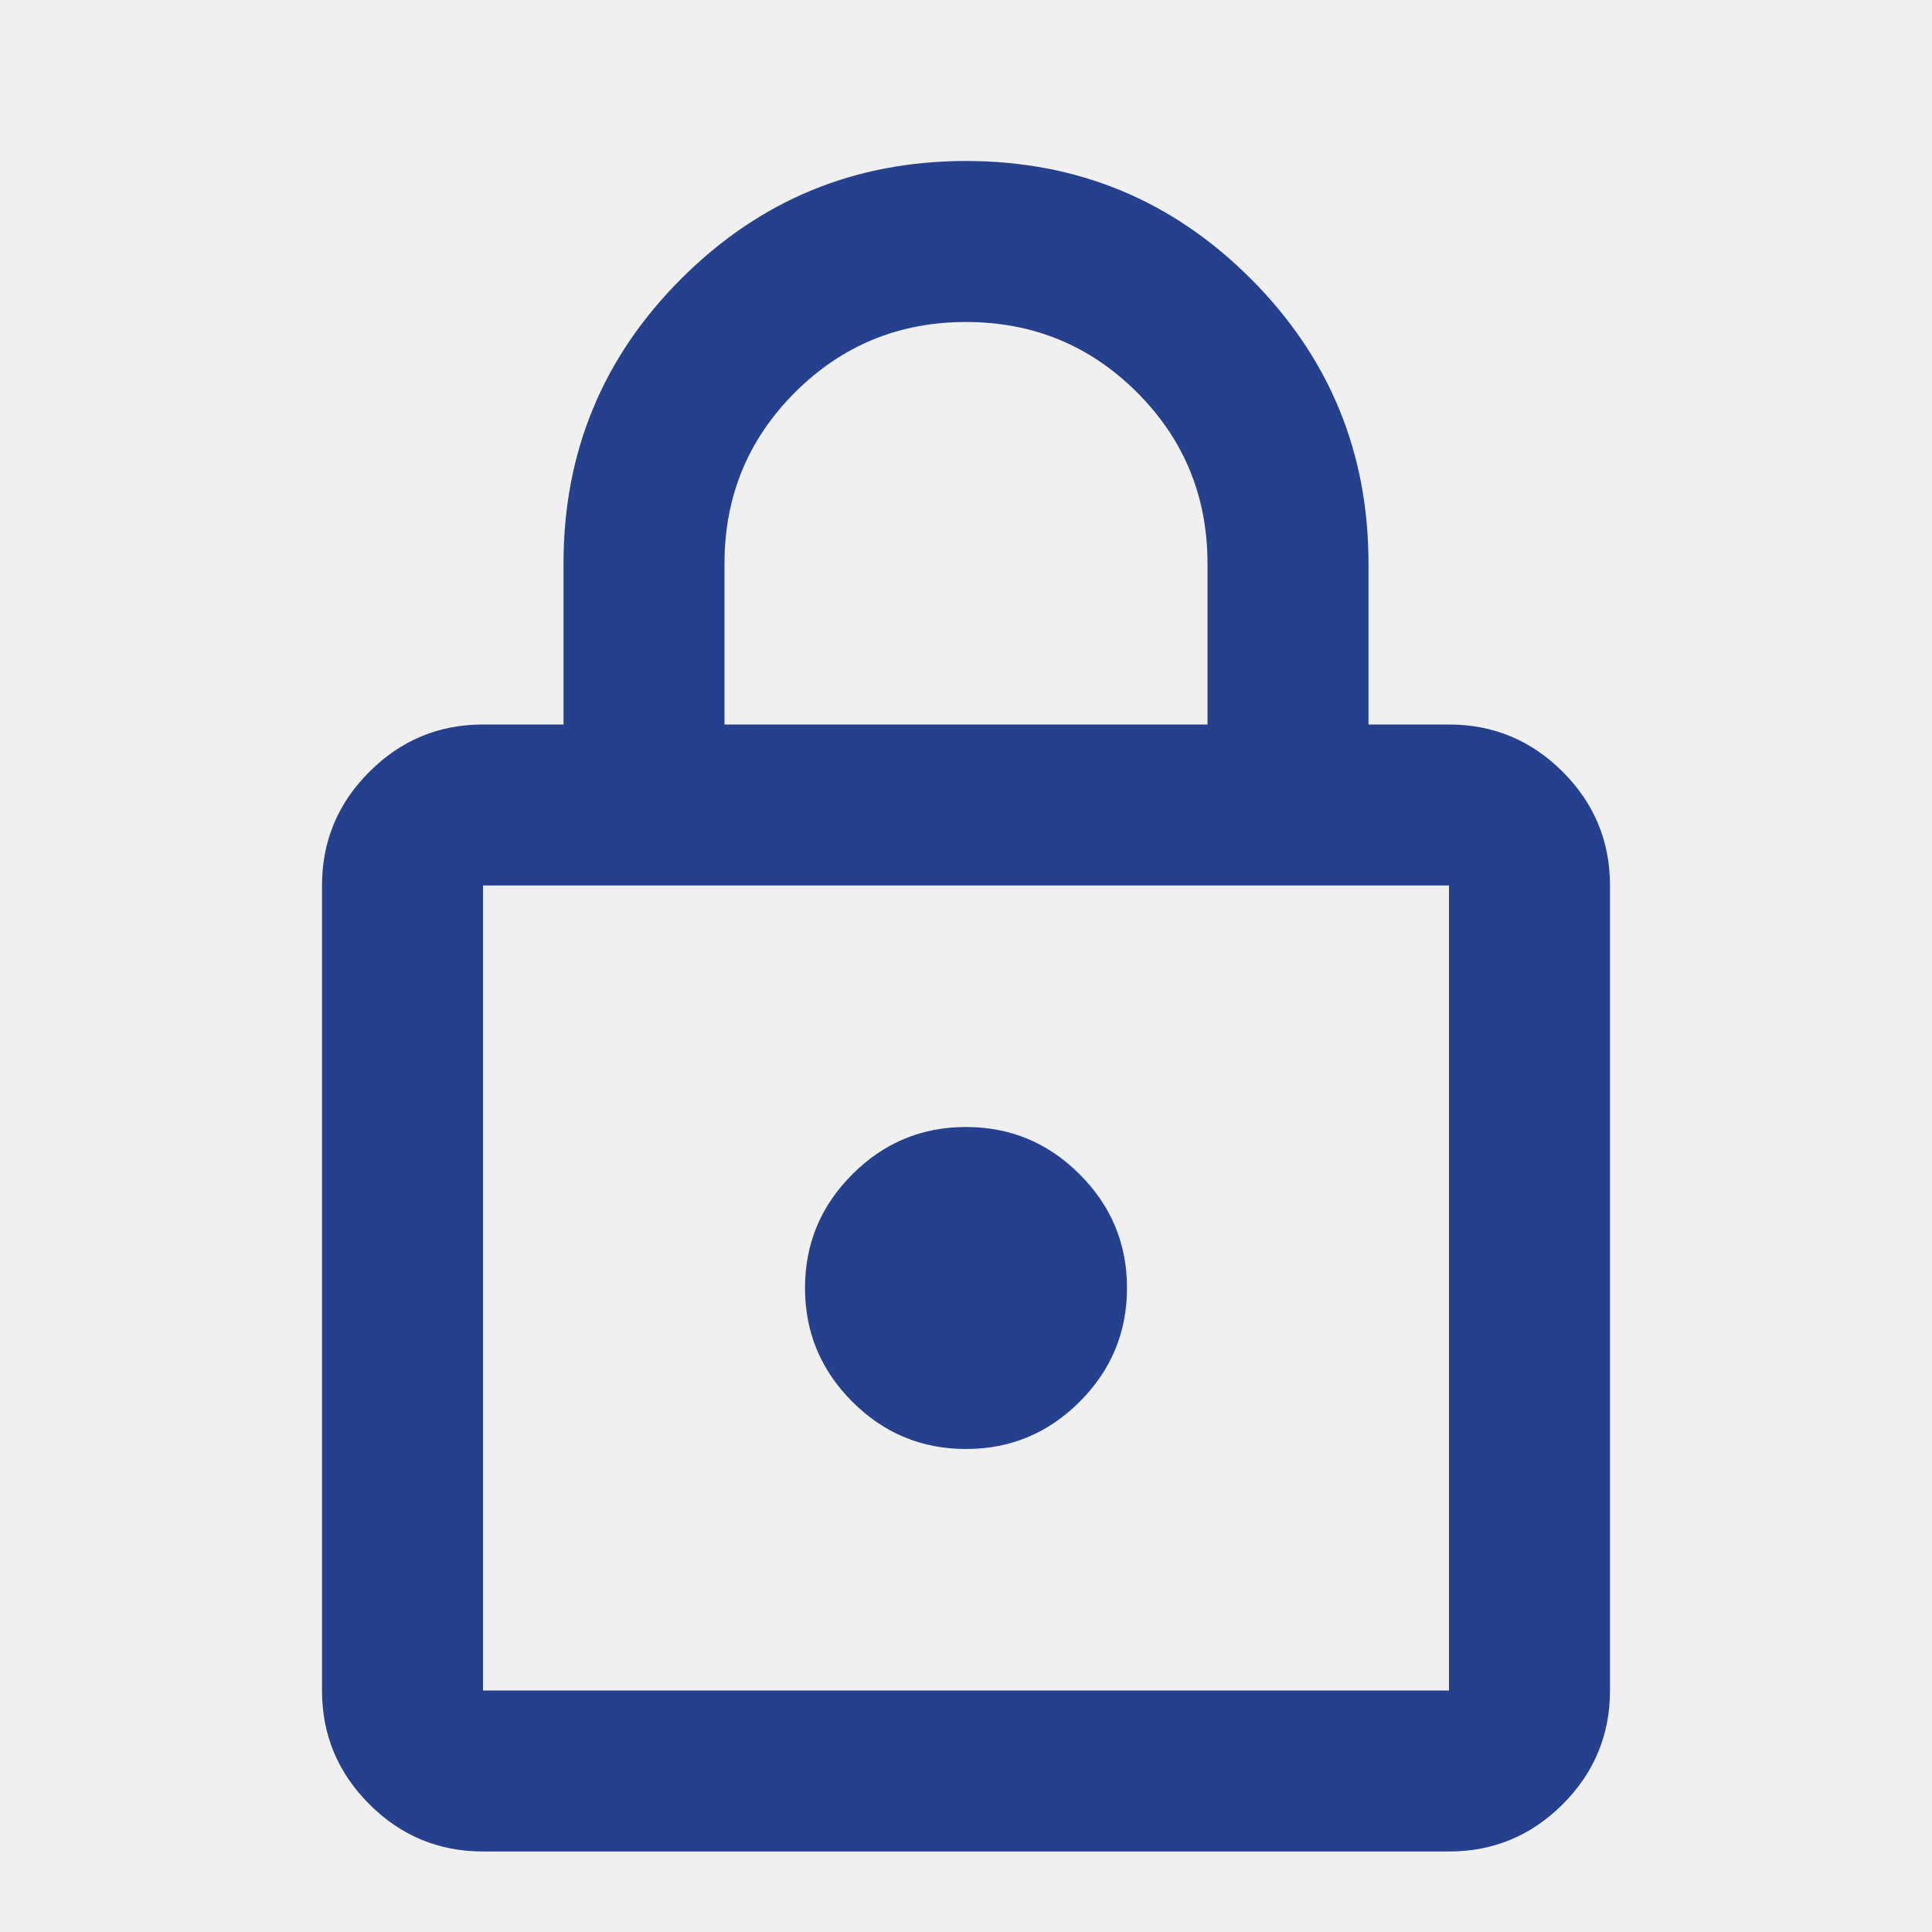
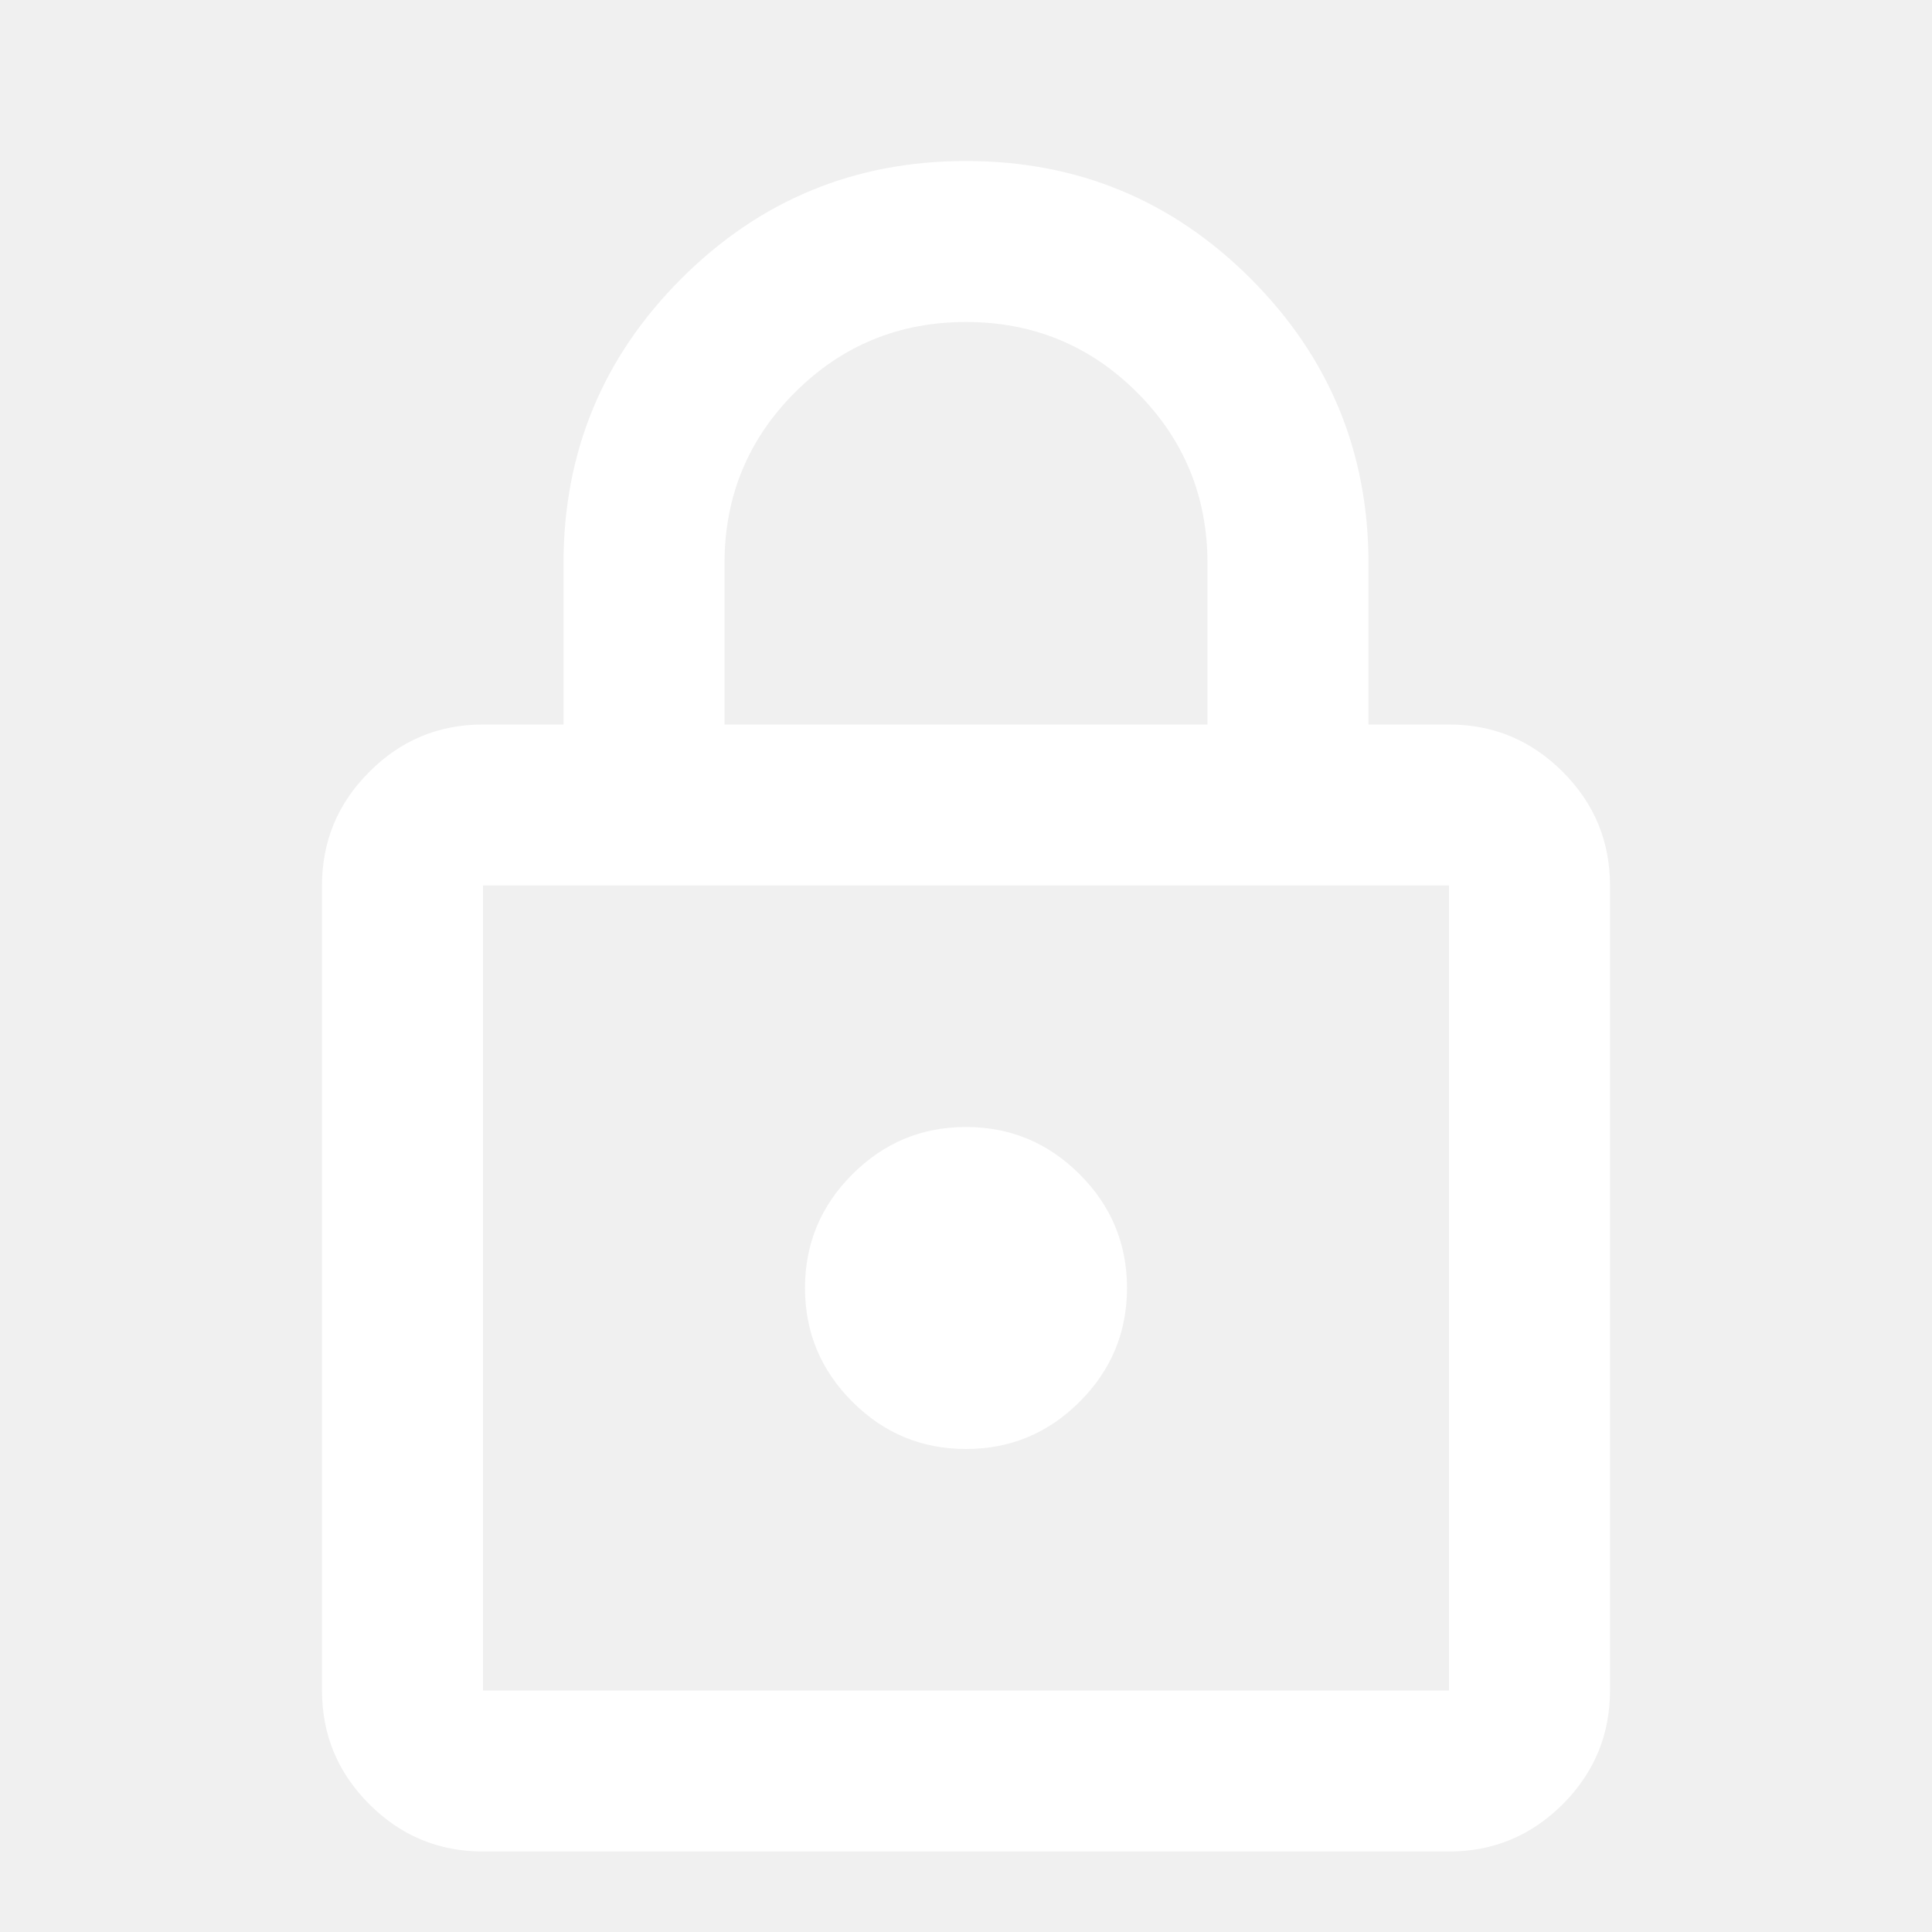
<svg xmlns="http://www.w3.org/2000/svg" width="24" height="24" viewBox="0 0 24 24" fill="none">
-   <path d="M6 23C5.45 23 4.979 22.804 4.588 22.413C4.196 22.021 4 21.55 4 21V11C4 10.45 4.196 9.979 4.588 9.588C4.979 9.196 5.45 9 6 9H7V7C7 5.617 7.487 4.438 8.463 3.462C9.438 2.487 10.617 2 12 2C13.383 2 14.562 2.487 15.537 3.462C16.512 4.438 17 5.617 17 7V9H18C18.55 9 19.021 9.196 19.413 9.588C19.804 9.979 20 10.45 20 11V21C20 21.55 19.804 22.021 19.413 22.413C19.021 22.804 18.55 23 18 23H6ZM6 21H18V11H6V21ZM12 18C12.55 18 13.021 17.804 13.412 17.413C13.804 17.021 14 16.55 14 16C14 15.45 13.804 14.979 13.412 14.588C13.021 14.196 12.55 14 12 14C11.45 14 10.979 14.196 10.588 14.588C10.196 14.979 10 15.45 10 16C10 16.55 10.196 17.021 10.588 17.413C10.979 17.804 11.45 18 12 18ZM9 9H15V7C15 6.167 14.708 5.458 14.125 4.875C13.542 4.292 12.833 4 12 4C11.167 4 10.458 4.292 9.875 4.875C9.292 5.458 9 6.167 9 7V9Z" fill="#25418E" />
+   <path d="M6 23C5.45 23 4.979 22.804 4.588 22.413C4.196 22.021 4 21.55 4 21V11C4 10.45 4.196 9.979 4.588 9.588C4.979 9.196 5.45 9 6 9H7V7C7 5.617 7.487 4.438 8.463 3.462C9.438 2.487 10.617 2 12 2C13.383 2 14.562 2.487 15.537 3.462C16.512 4.438 17 5.617 17 7V9H18C18.55 9 19.021 9.196 19.413 9.588C19.804 9.979 20 10.45 20 11V21C20 21.55 19.804 22.021 19.413 22.413C19.021 22.804 18.55 23 18 23H6ZM6 21H18V11H6V21ZM12 18C12.55 18 13.021 17.804 13.412 17.413C13.804 17.021 14 16.55 14 16C14 15.45 13.804 14.979 13.412 14.588C13.021 14.196 12.55 14 12 14C11.45 14 10.979 14.196 10.588 14.588C10.196 14.979 10 15.45 10 16C10 16.55 10.196 17.021 10.588 17.413C10.979 17.804 11.45 18 12 18ZM9 9H15V7C15 6.167 14.708 5.458 14.125 4.875C13.542 4.292 12.833 4 12 4C11.167 4 10.458 4.292 9.875 4.875C9.292 5.458 9 6.167 9 7V9Z" fill="white" />
</svg>
